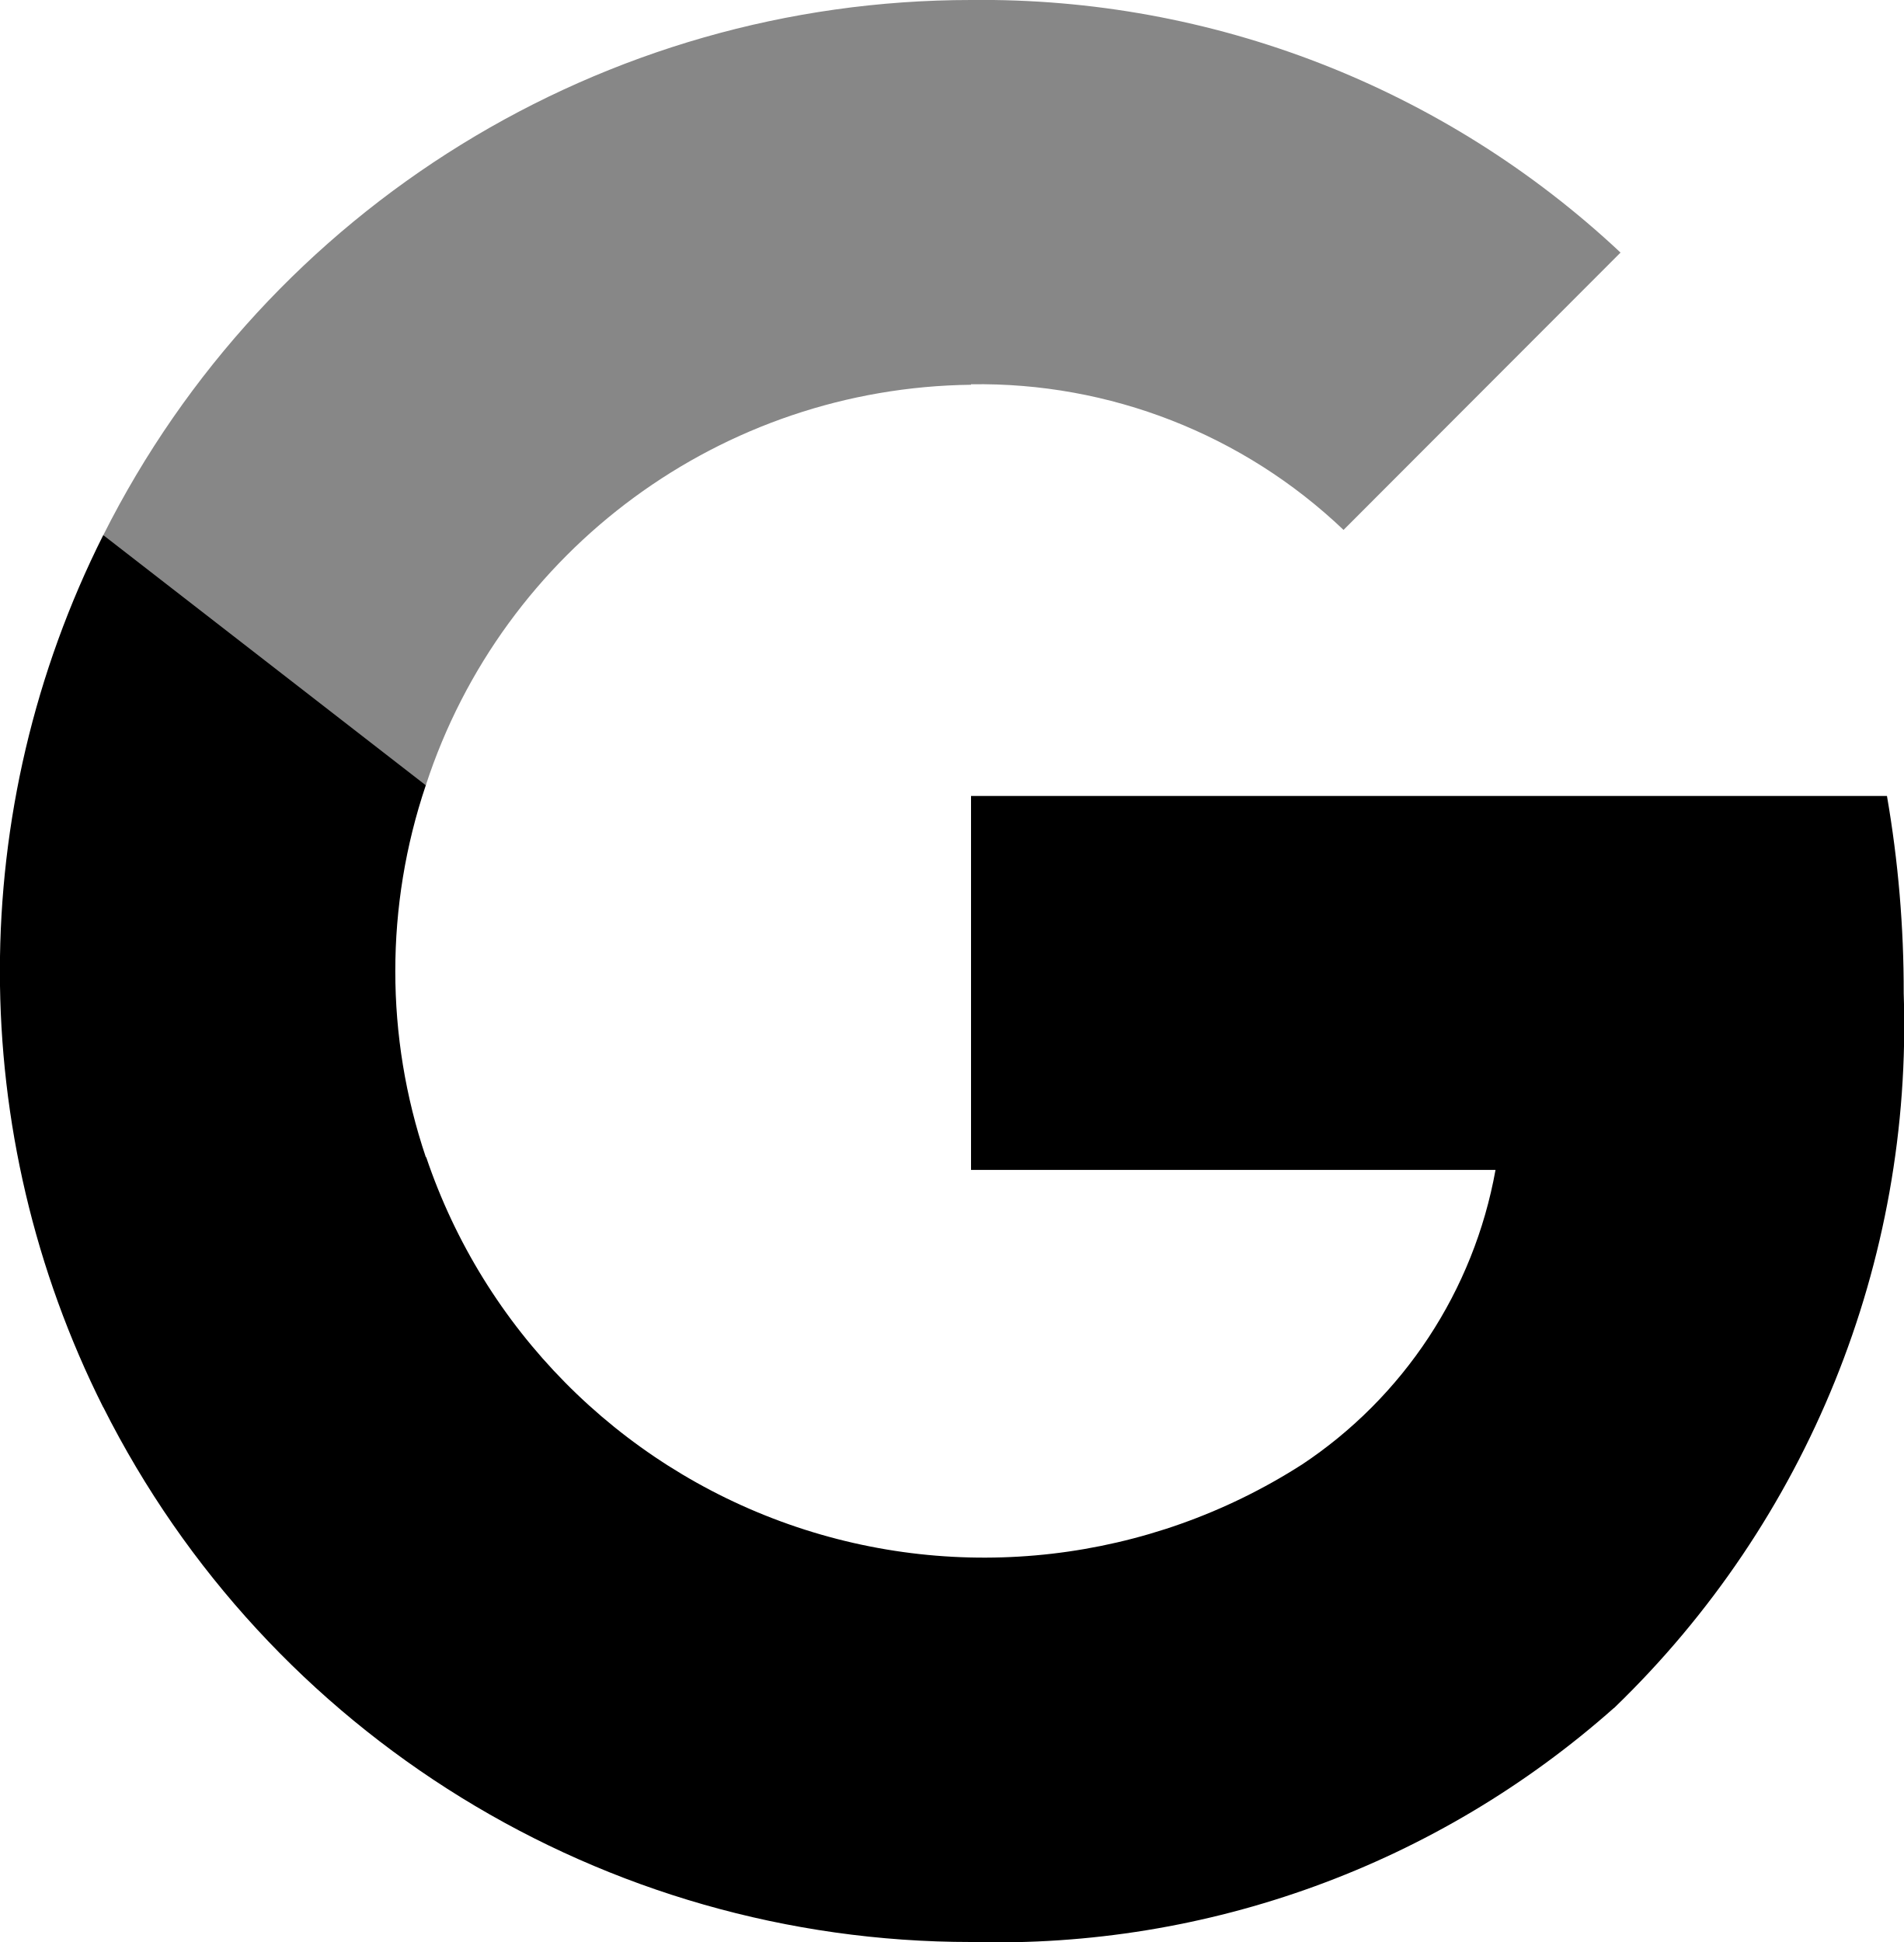
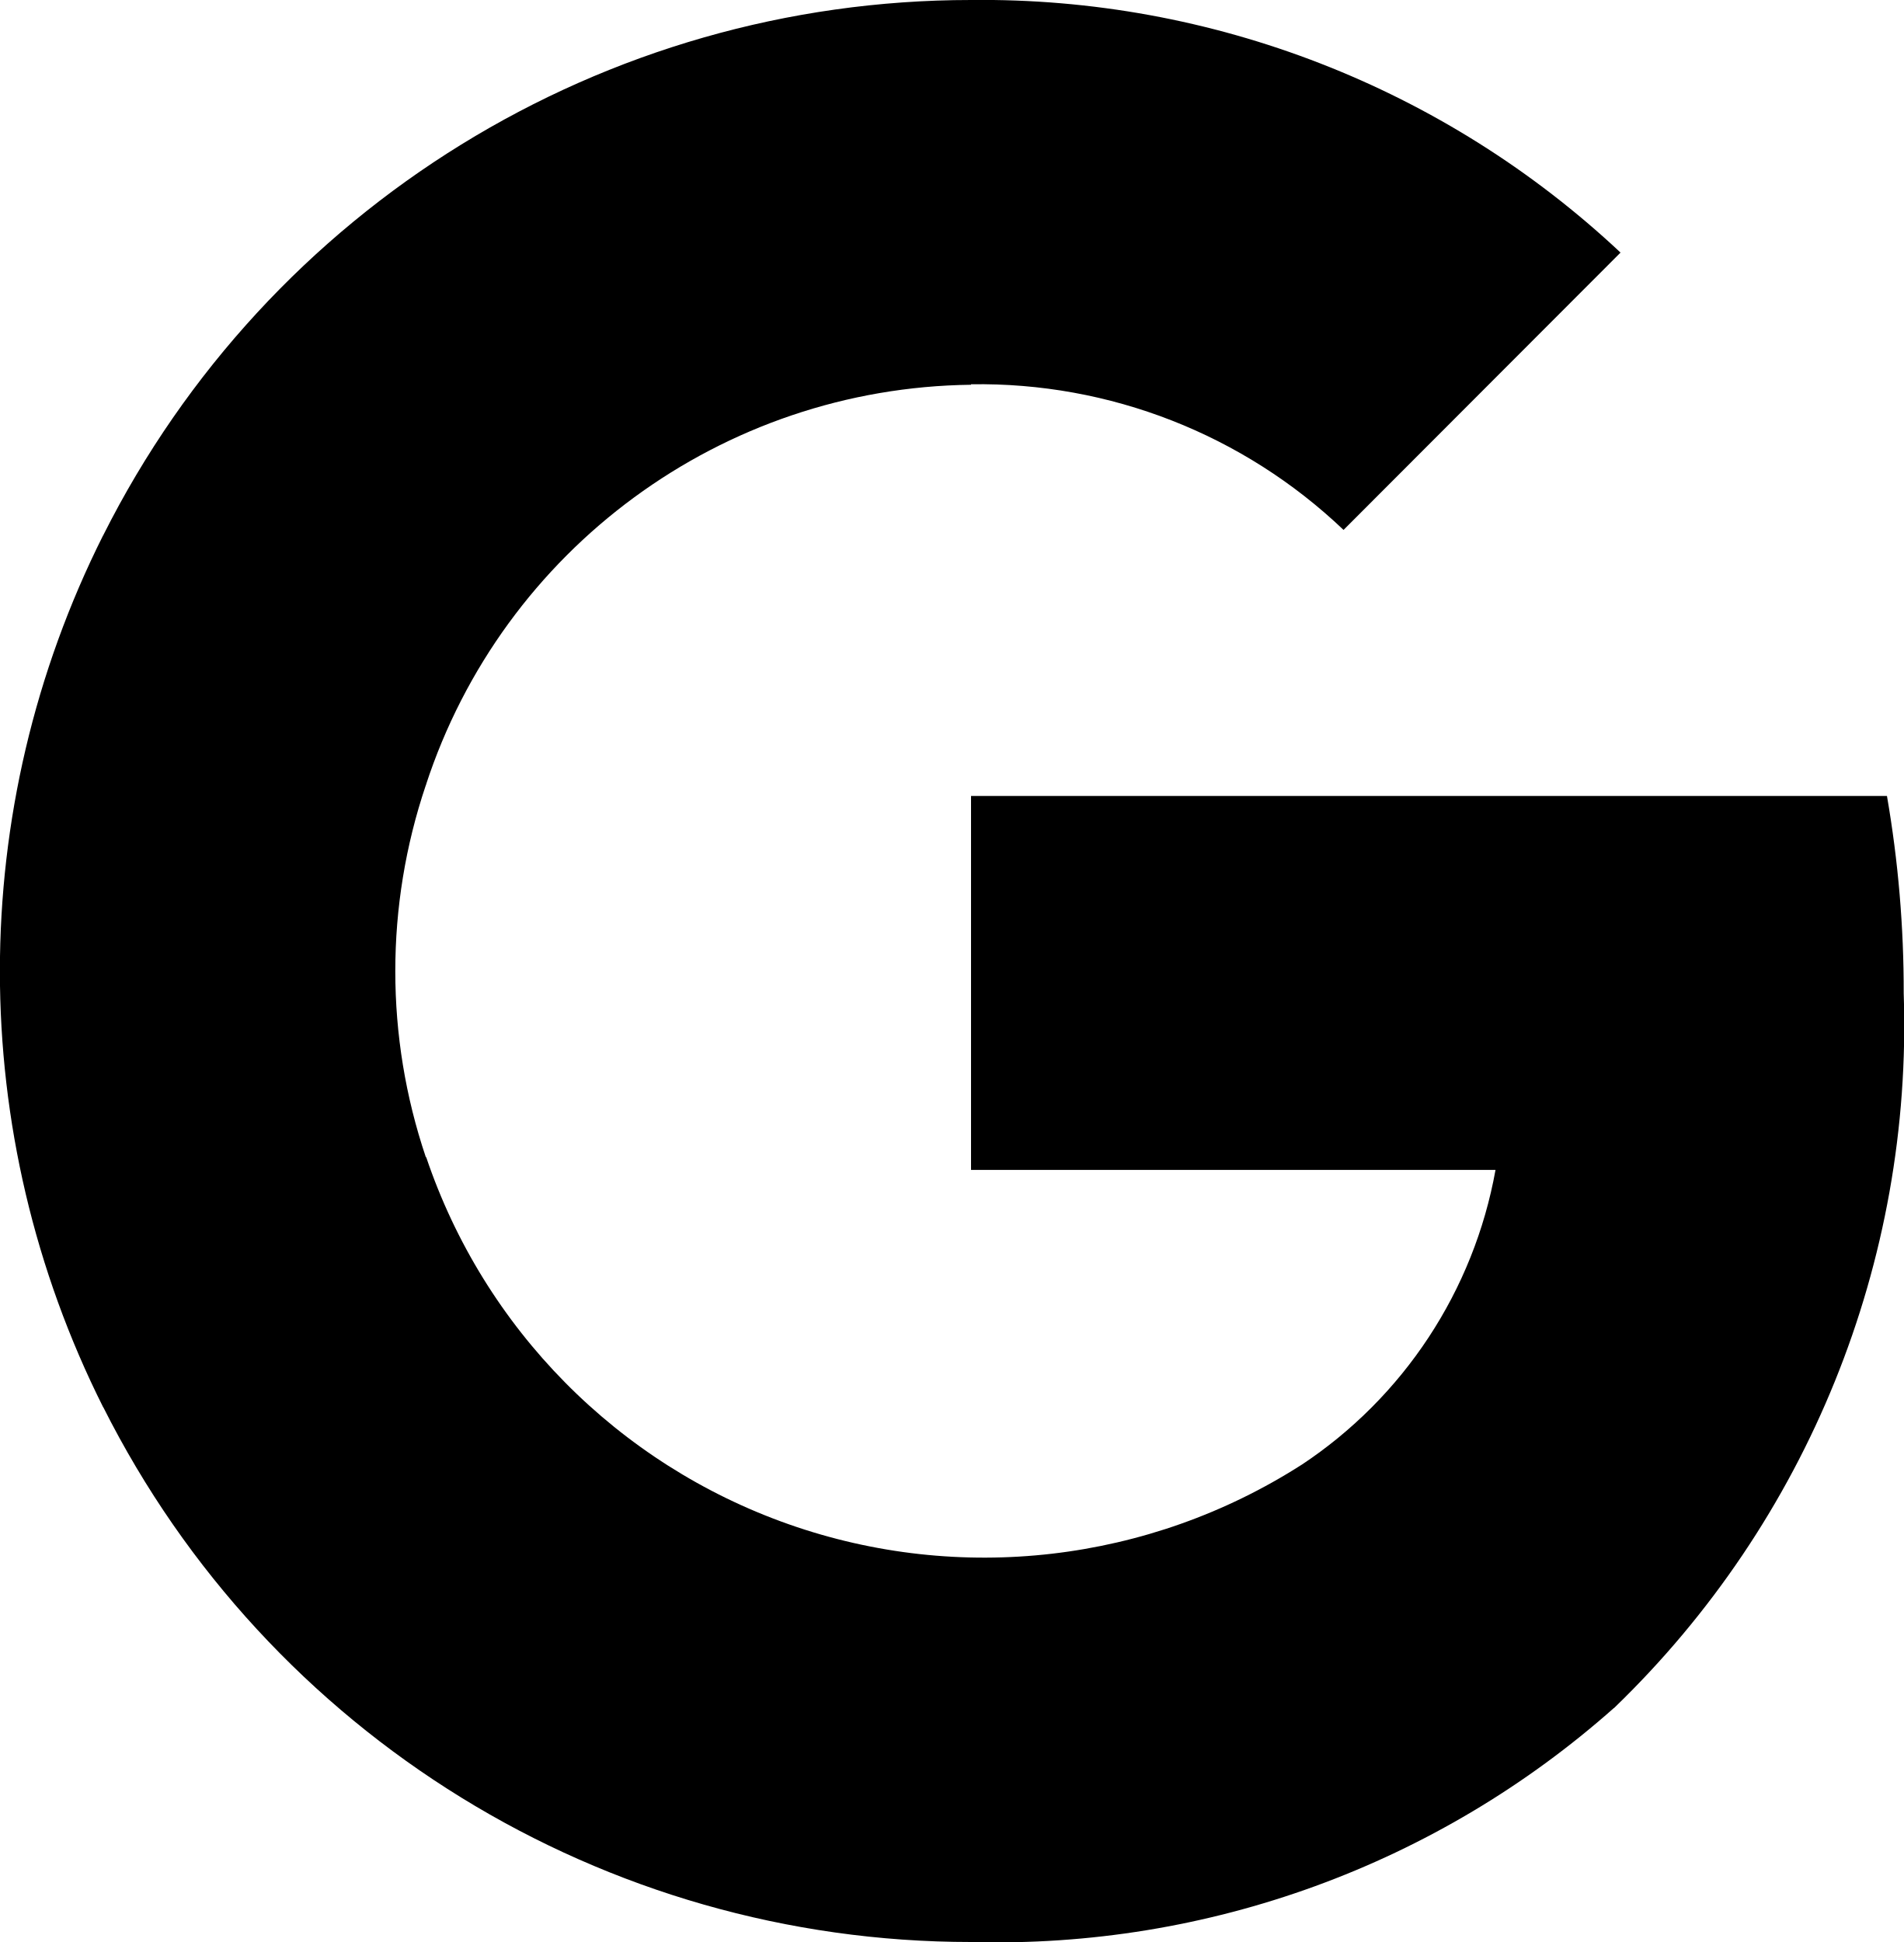
- <svg xmlns="http://www.w3.org/2000/svg" id="Google__G__Logo" width="15.684" height="16" viewBox="0 0 15.684 16">
+ <svg xmlns="http://www.w3.org/2000/svg" width="15.684" height="16" viewBox="0 0 15.684 16">
  <path id="Path_902" data-name="Path 902" d="M279.784,224.726a9.409,9.409,0,0,0-.138-1.626H272.1v3.081h4.321a3.7,3.7,0,0,1-1.6,2.431v2H277.4A7.813,7.813,0,0,0,279.784,224.726Z" transform="translate(-264.1 -216.542)" fill="currentColor" />
  <path id="Path_903" data-name="Path 903" d="M36.049,330.767a7.658,7.658,0,0,0,5.3-1.931l-2.578-2A4.852,4.852,0,0,1,31.56,324.3H28.9v2.061A8,8,0,0,0,36.049,330.767Z" transform="translate(-28.049 -314.767)" fill="currentColor" />
  <path id="Path_904" data-name="Path 904" d="M3.458,155.123a4.792,4.792,0,0,1,0-3.063V150H.8a8.007,8.007,0,0,0,0,7.184Z" transform="translate(0.05 -145.59)" fill="currentColor" />
-   <path id="Path_905" data-name="Path 905" d="M36.049,3.148a4.347,4.347,0,0,1,3.069,1.2L41.4,2.063A7.689,7.689,0,0,0,36.049-.018,8,8,0,0,0,28.9,4.391l2.657,2.061a4.785,4.785,0,0,1,4.492-3.3Z" transform="translate(-28.049 0.018)" fill="#878787" />
+   <path id="Path_905" data-name="Path 905" d="M36.049,3.148a4.347,4.347,0,0,1,3.069,1.2L41.4,2.063A7.689,7.689,0,0,0,36.049-.018,8,8,0,0,0,28.9,4.391l2.657,2.061a4.785,4.785,0,0,1,4.492-3.3Z" transform="translate(-28.049 0.018)" fill="currentColor" />
</svg>
